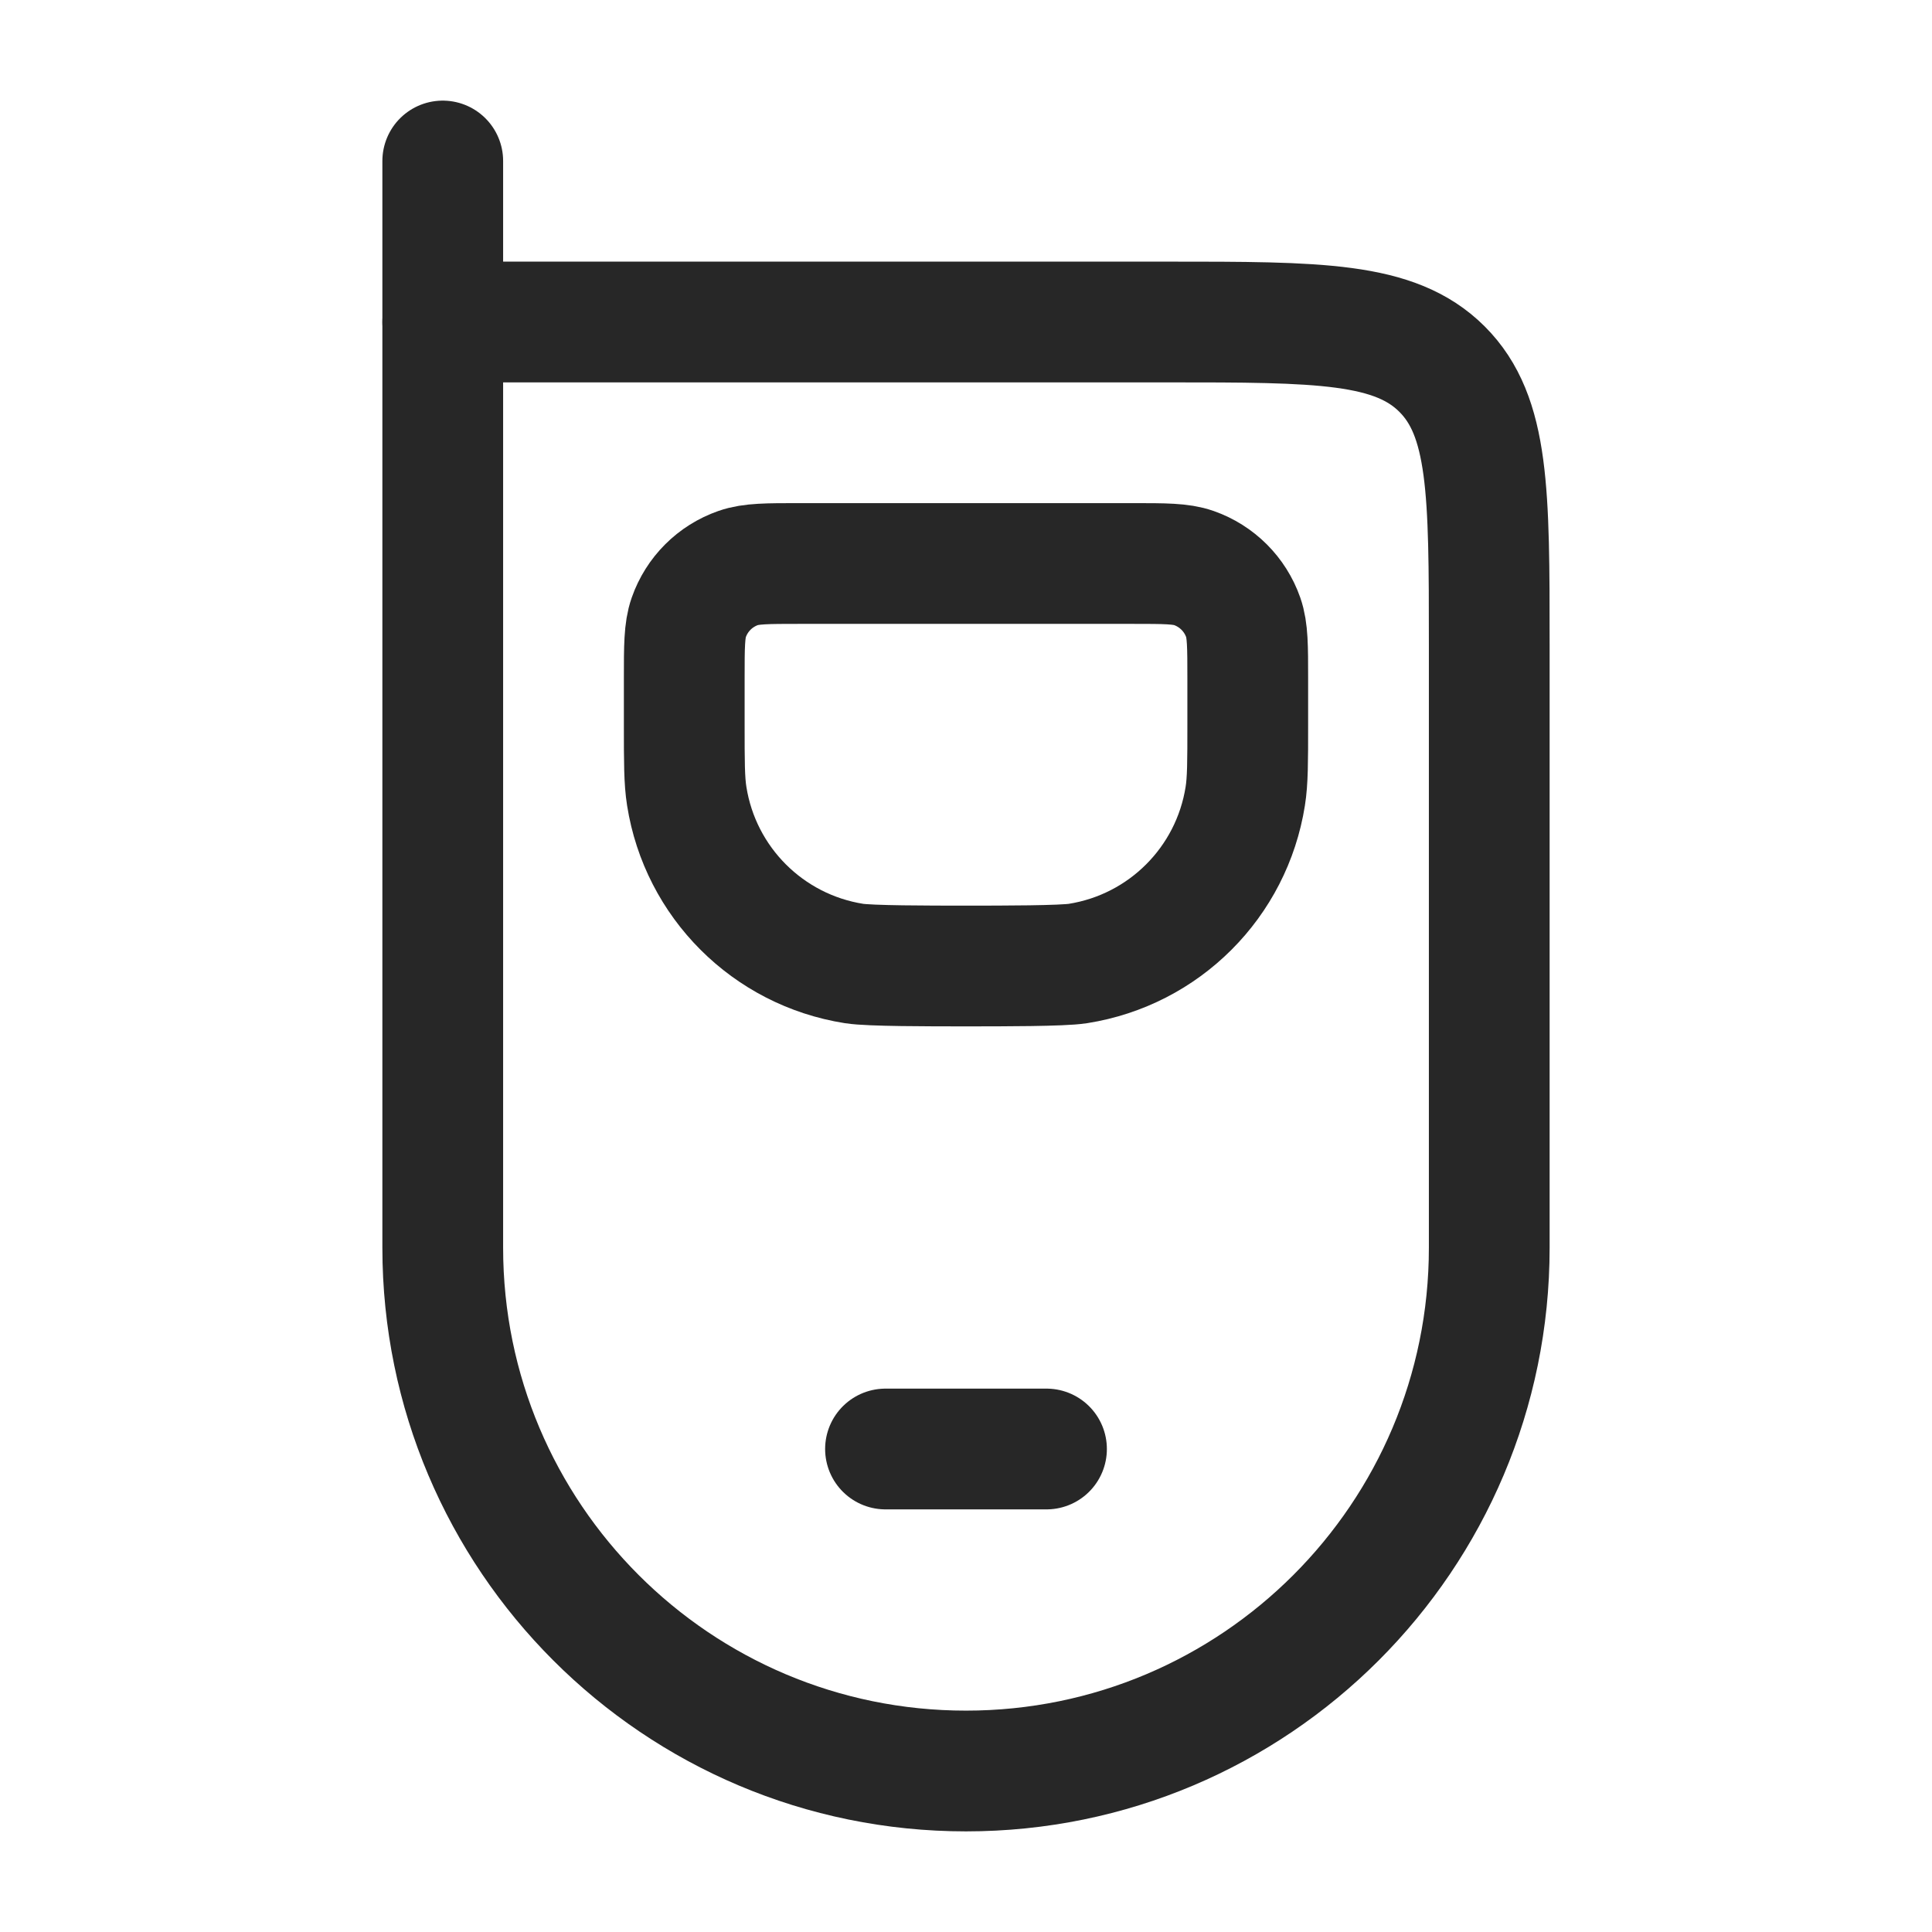
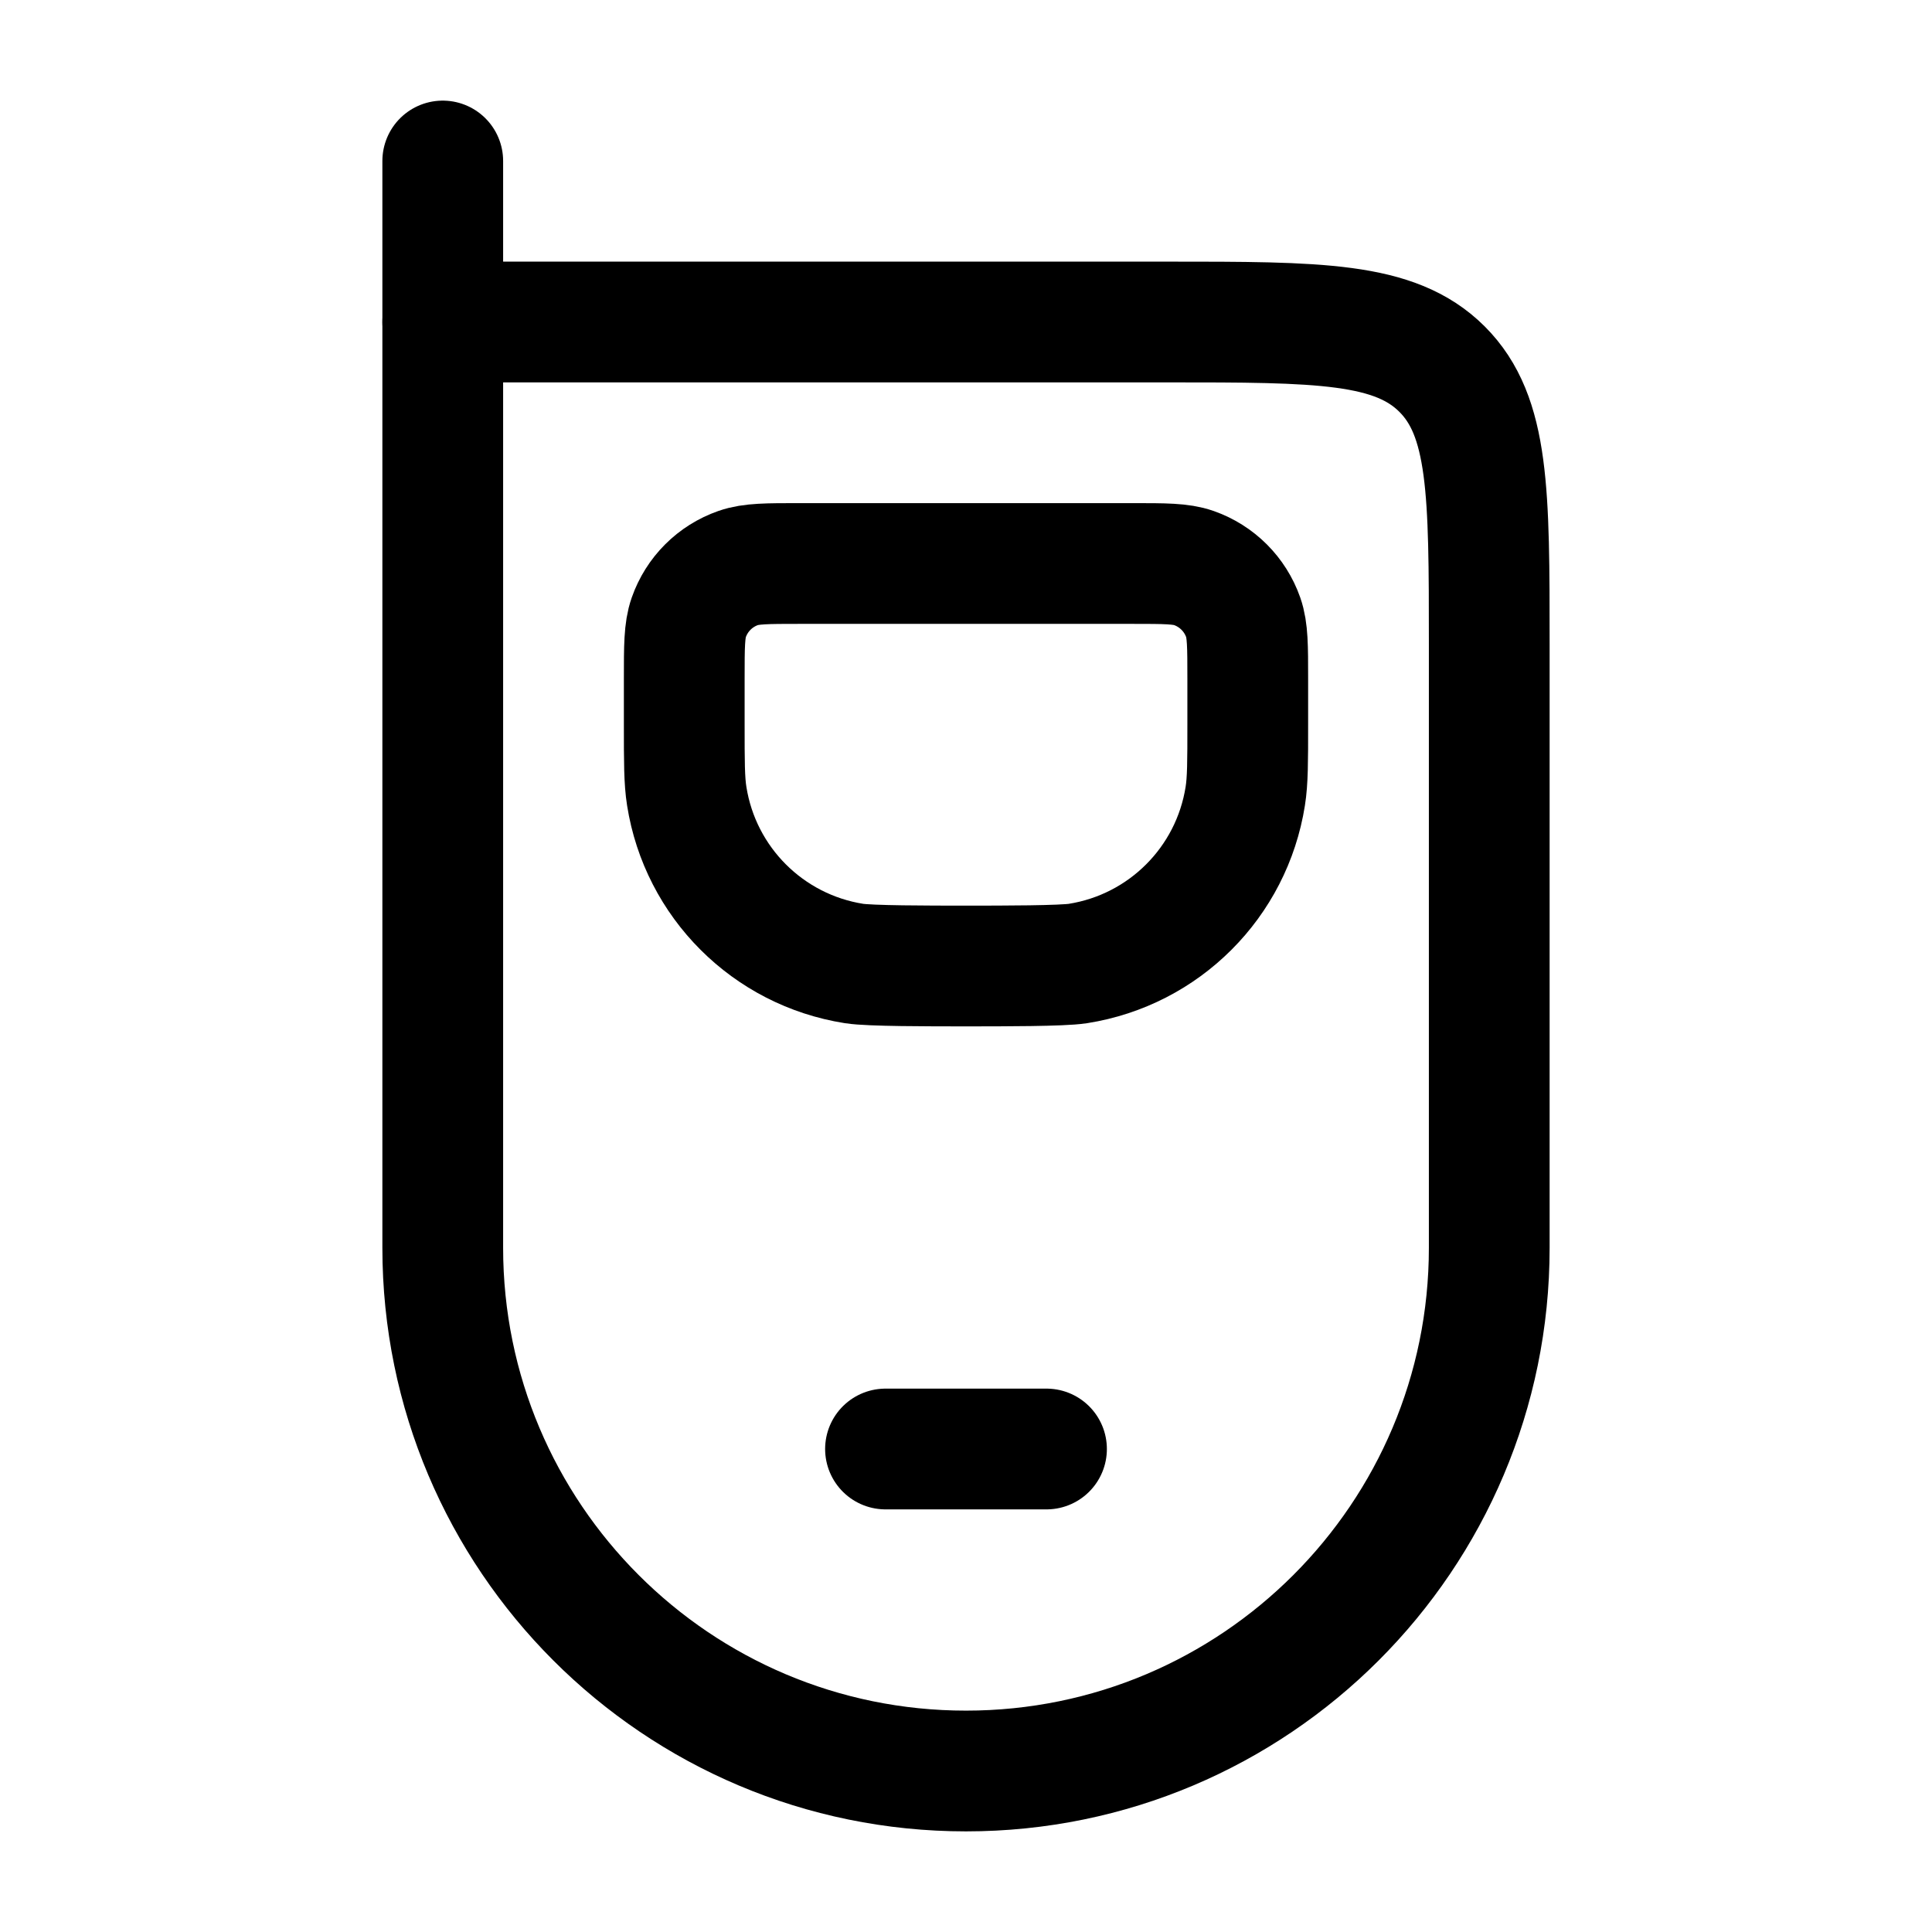
- <svg xmlns="http://www.w3.org/2000/svg" width="24" height="24" viewBox="0 0 24 24" fill="none">
-   <path d="M14.5 4H5.5V15.5C5.5 19.09 8.41 22 12 22C15.59 22 18.5 19.09 18.5 15.5V8C18.5 6.114 18.5 5.172 17.914 4.586C17.328 4 16.386 4 14.5 4Z" stroke="#272727" stroke-width="1.5" stroke-linejoin="round" />
-   <path d="M11 18H13" stroke="#272727" stroke-width="1.5" stroke-linecap="round" stroke-linejoin="round" />
-   <path d="M8.5 8.429C8.5 8.03 8.5 7.83 8.556 7.67C8.657 7.382 8.882 7.157 9.17 7.056C9.33 7 9.53 7 9.929 7H14.071C14.47 7 14.67 7 14.83 7.056C15.117 7.157 15.343 7.382 15.444 7.67C15.5 7.83 15.5 8.03 15.5 8.429V9C15.5 9.464 15.5 9.697 15.469 9.891C15.3 10.961 14.461 11.8 13.391 11.969C13.197 12 12.464 12 12 12C11.536 12 10.803 12 10.609 11.969C9.539 11.8 8.7 10.961 8.531 9.891C8.5 9.697 8.5 9.464 8.5 9V8.429Z" stroke="#272727" stroke-width="1.5" stroke-linejoin="round" />
-   <path d="M5.5 4V2" stroke="#272727" stroke-width="1.5" stroke-linecap="round" stroke-linejoin="round" />
+ <svg xmlns="http://www.w3.org/2000/svg" width="24" height="24" viewBox="0 0 24 24" fill="none" stroke="currentColor">
+   <path d="M14.5 4H5.5V15.5C5.5 19.09 8.41 22 12 22C15.59 22 18.5 19.09 18.5 15.5V8C18.5 6.114 18.5 5.172 17.914 4.586C17.328 4 16.386 4 14.5 4Z" stroke-width="1.5" stroke-linejoin="round" />
+   <path d="M11 18H13" stroke-width="1.5" stroke-linecap="round" stroke-linejoin="round" />
+   <path d="M8.5 8.429C8.5 8.03 8.5 7.83 8.556 7.67C8.657 7.382 8.882 7.157 9.17 7.056C9.33 7 9.53 7 9.929 7H14.071C14.47 7 14.67 7 14.83 7.056C15.117 7.157 15.343 7.382 15.444 7.67C15.5 7.83 15.5 8.03 15.5 8.429V9C15.5 9.464 15.5 9.697 15.469 9.891C15.3 10.961 14.461 11.8 13.391 11.969C13.197 12 12.464 12 12 12C11.536 12 10.803 12 10.609 11.969C9.539 11.8 8.7 10.961 8.531 9.891C8.5 9.697 8.5 9.464 8.5 9V8.429Z" stroke-width="1.5" stroke-linejoin="round" />
+   <path d="M5.5 4V2" stroke-width="1.5" stroke-linecap="round" stroke-linejoin="round" />
</svg>
